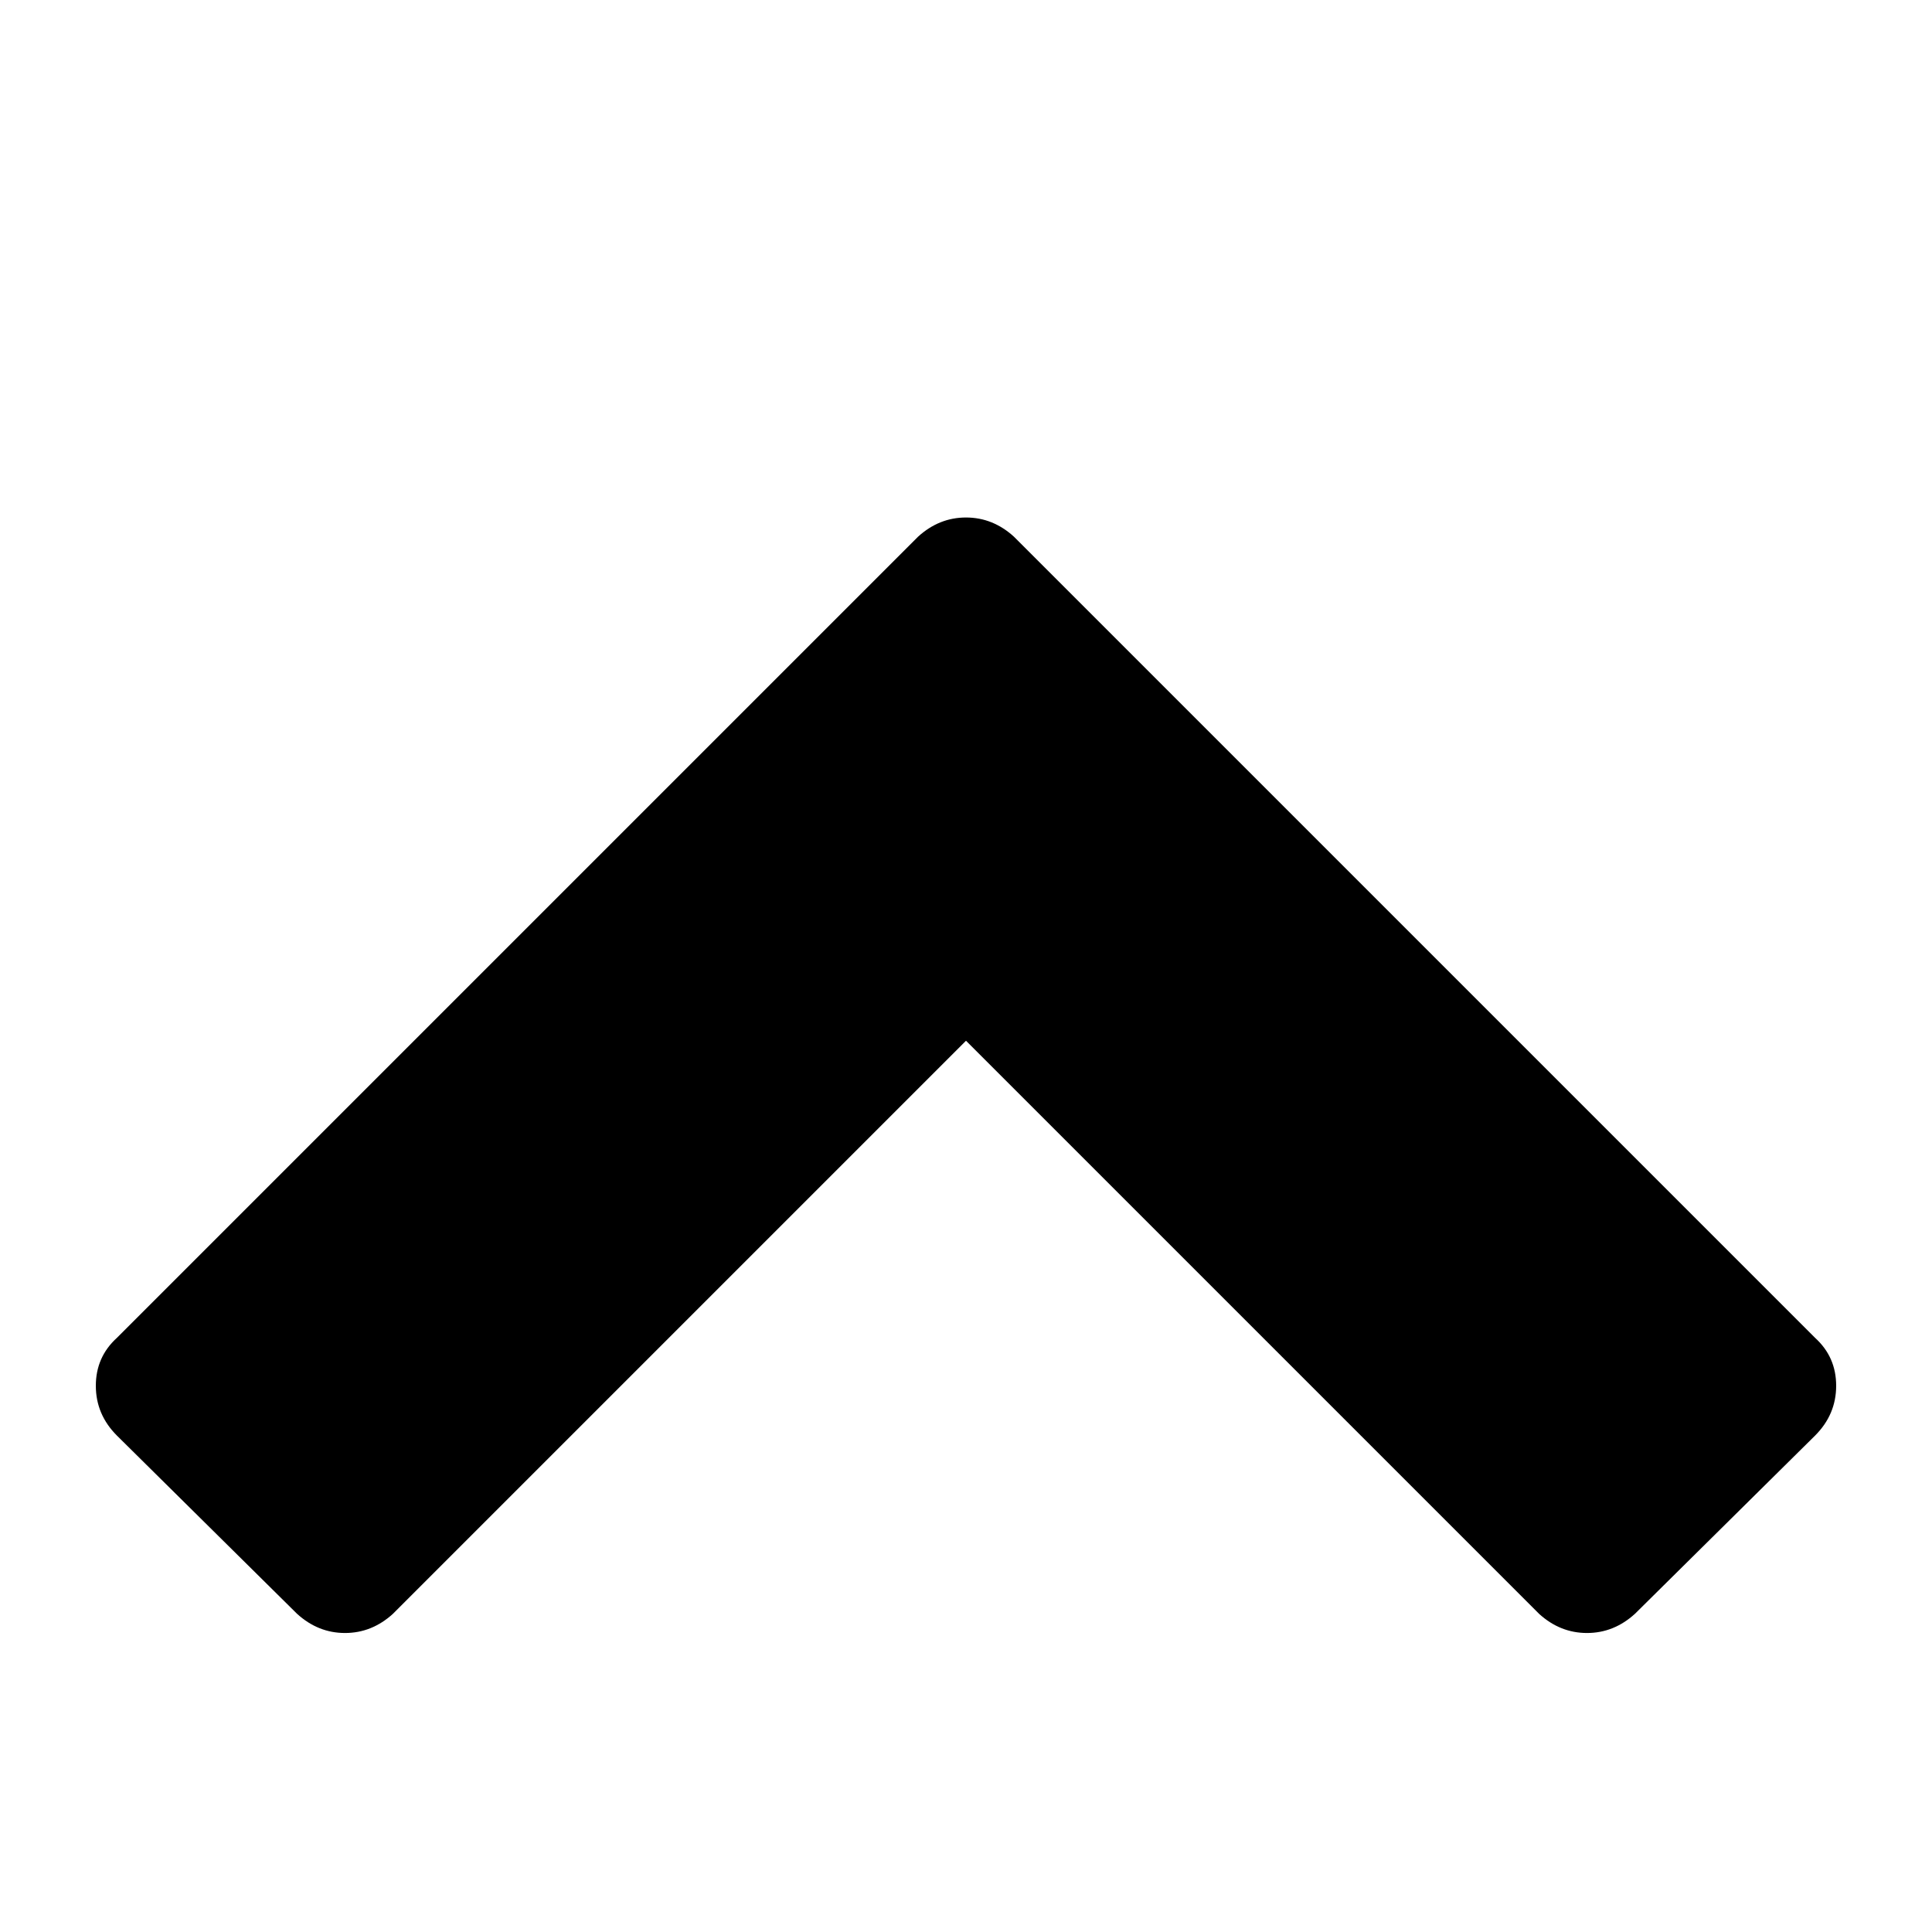
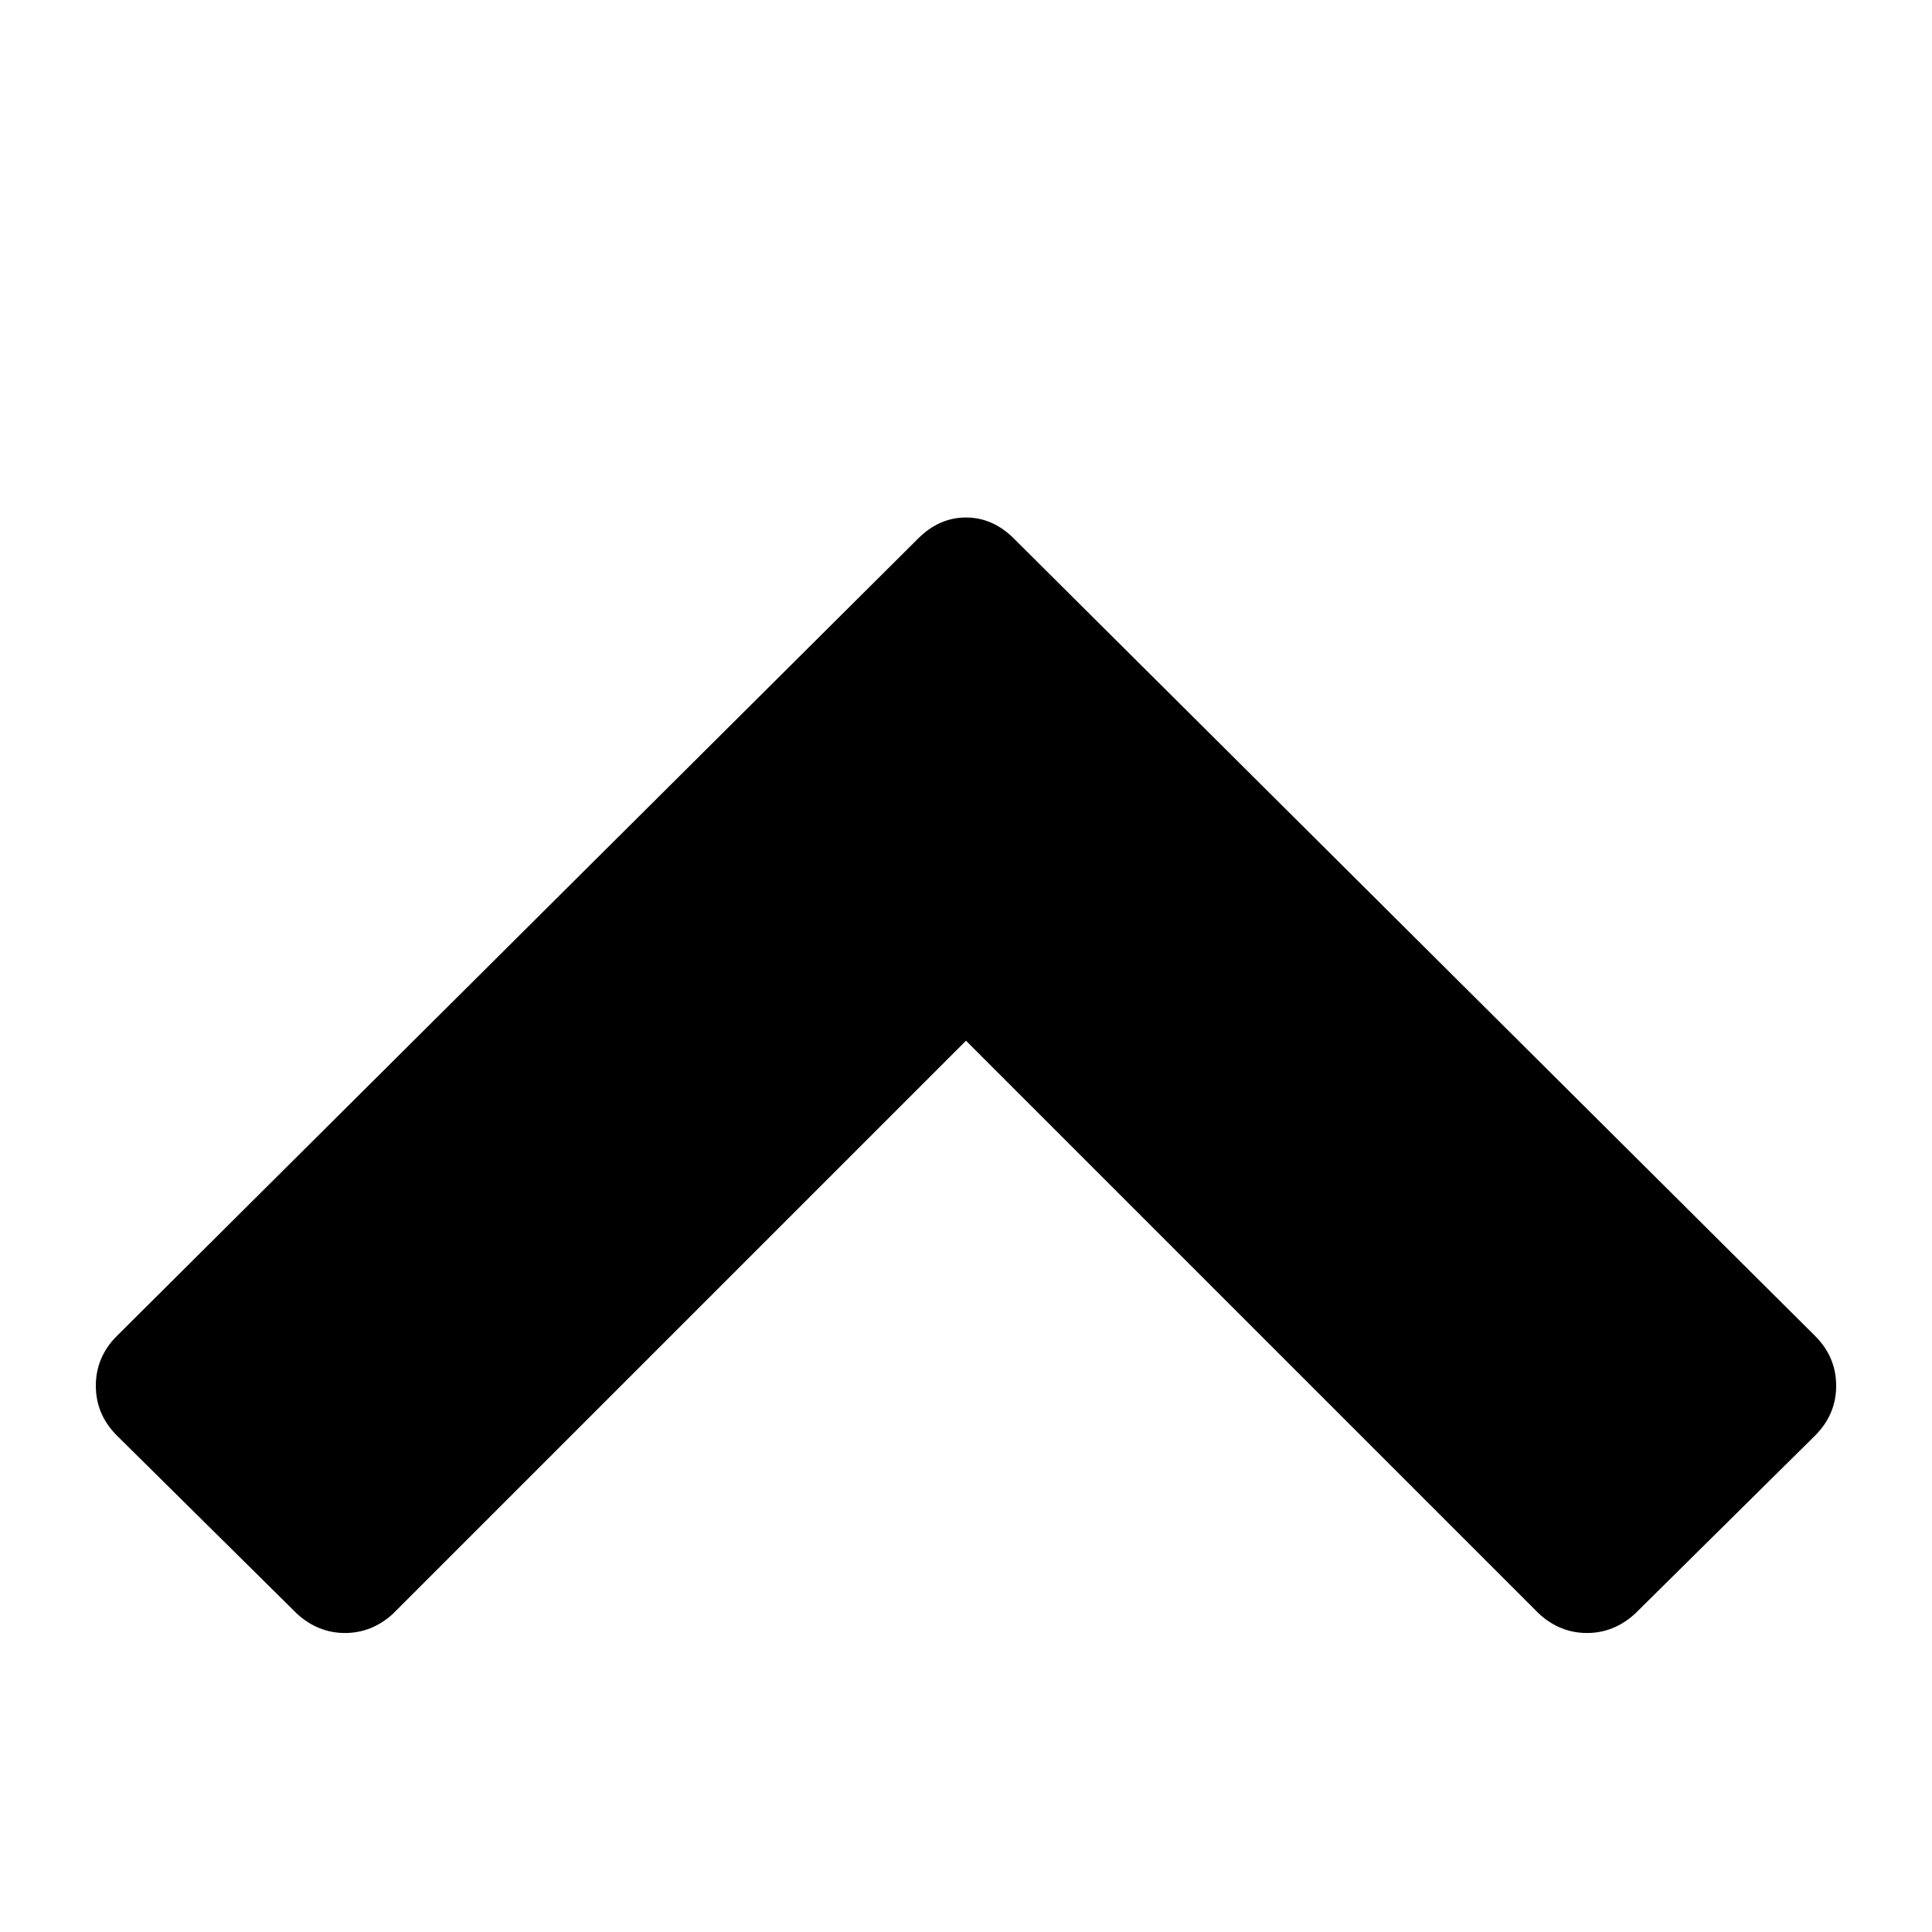
<svg xmlns="http://www.w3.org/2000/svg" viewBox="0 0 1008 1008">
-   <path fill="currentColor" d="M947 749l-94 93q-11 10-25 10t-25-10L504 543 205 842q-11 10-25 10t-25-10l-94-93q-11-11-11-26t11-25l418-418q11-10 25-10t25 10l418 418q11 10 11 25t-11 26z" />
+   <path fill="currentColor" d="M947 749l-94 93q-11 10-25 10t-25-10L504 543 205 842q-11 10-25 10t-25-10l-94-93q-11-11-11-26t11-26l418-416q11-11 25-11t25 11l418 416q11 11 11 26t-11 26z" />
</svg>
